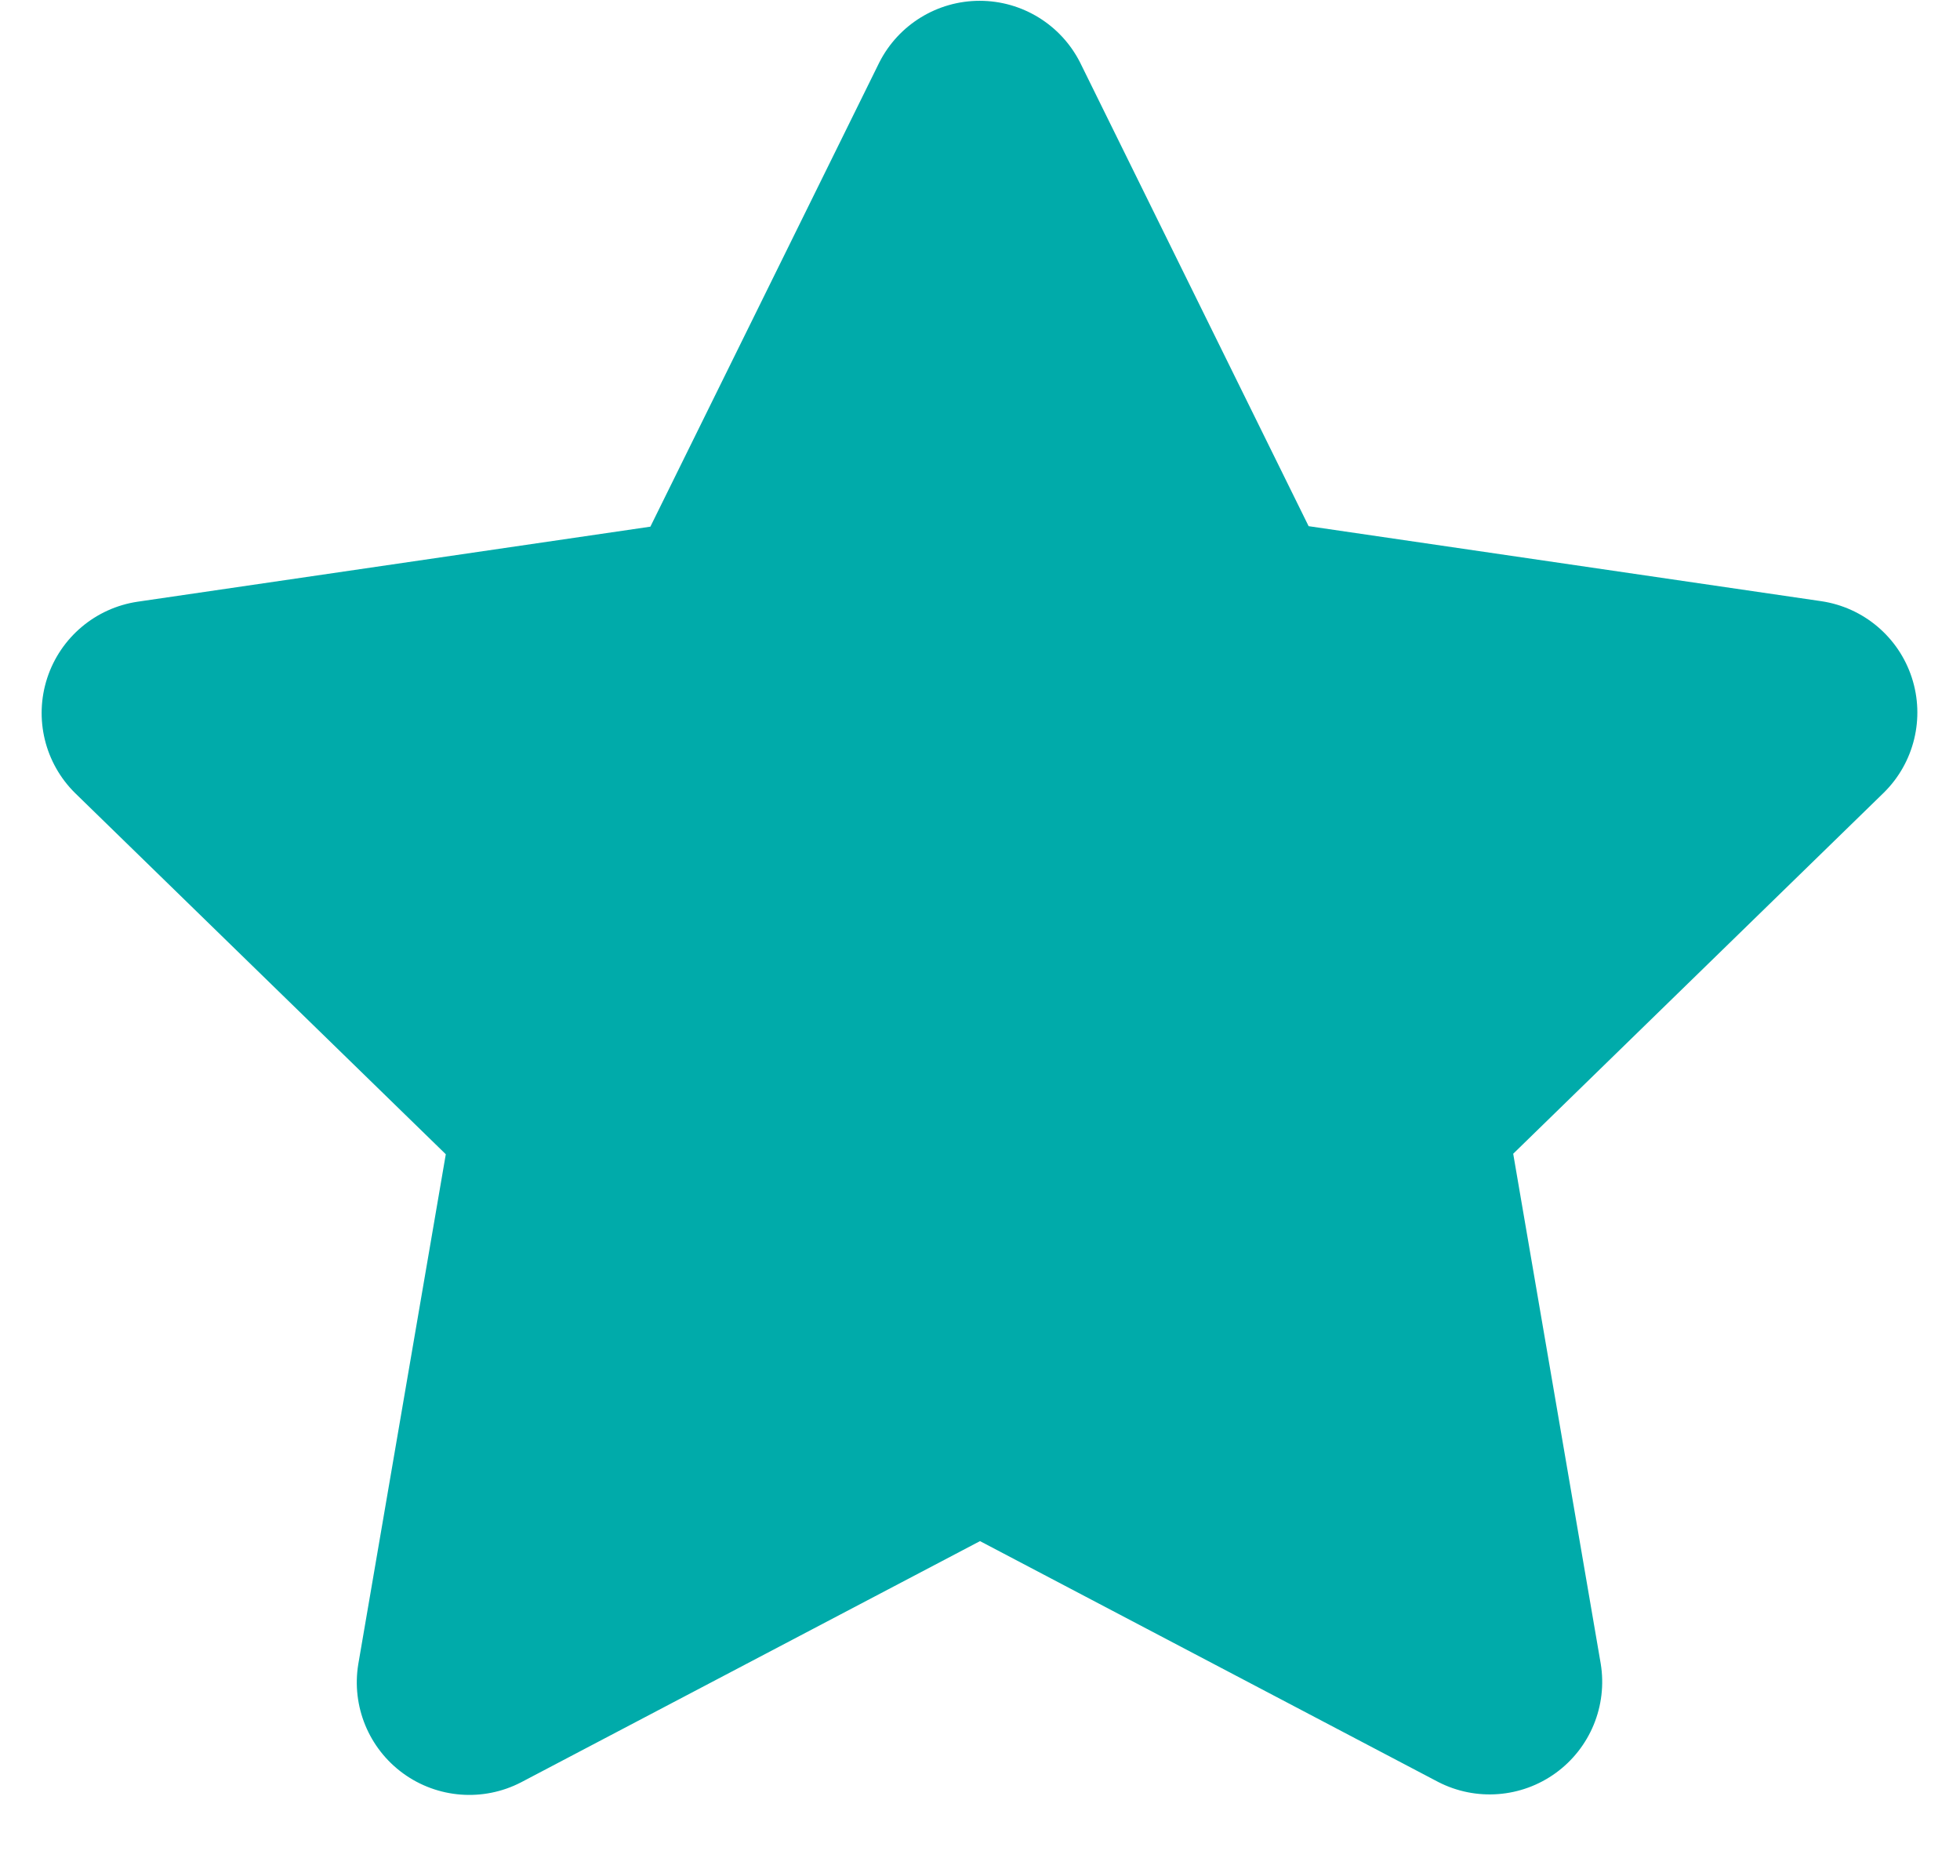
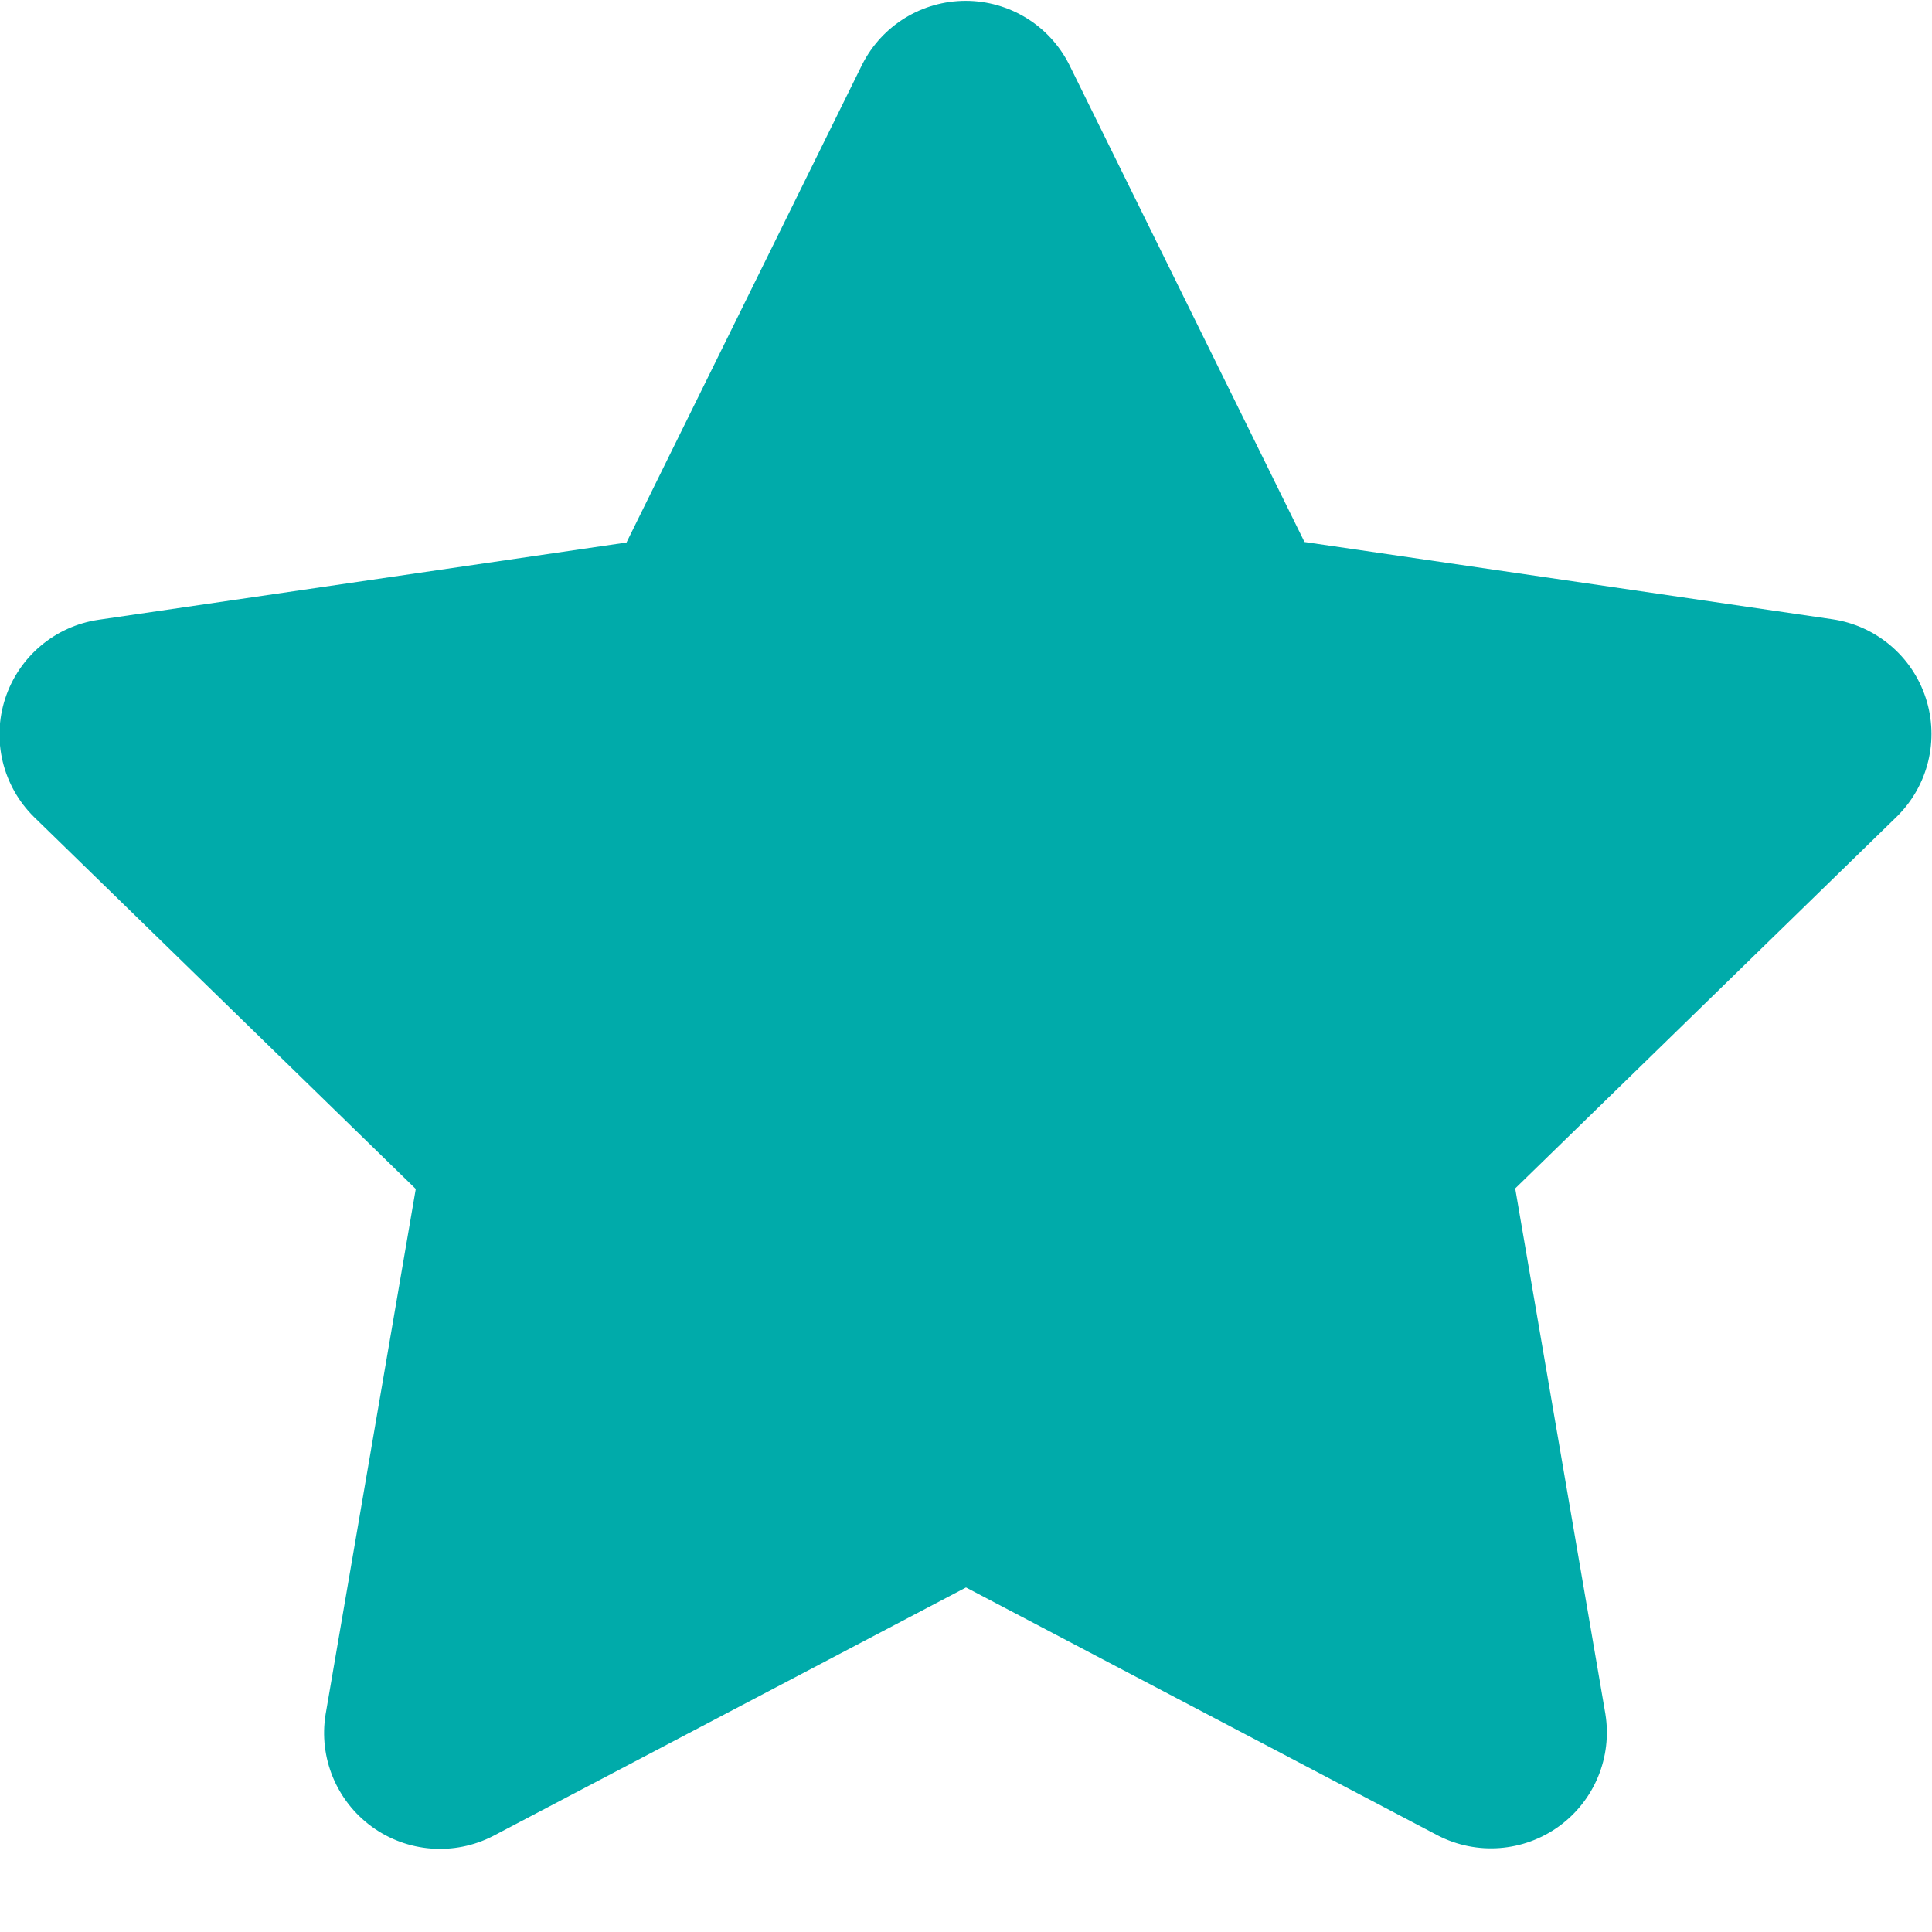
- <svg xmlns="http://www.w3.org/2000/svg" width="15" height="14.355" viewBox="0 0 15 15">
+ <svg xmlns="http://www.w3.org/2000/svg" width="15" height="15" viewBox="0 0 15 15">
  <path id="star-solid" d="M27.195.487,25.364,4.2l-4.1.6a.9.9,0,0,0-.5,1.531l2.964,2.888-.7,4.079a.9.9,0,0,0,1.3.945L28,12.313l3.664,1.926a.9.9,0,0,0,1.3-.945l-.7-4.079,2.964-2.888a.9.9,0,0,0-.5-1.531l-4.1-.6L28.8.487A.9.9,0,0,0,27.195.487Z" transform="translate(-20.5 0.012)" fill="#00abaa" />
</svg>
